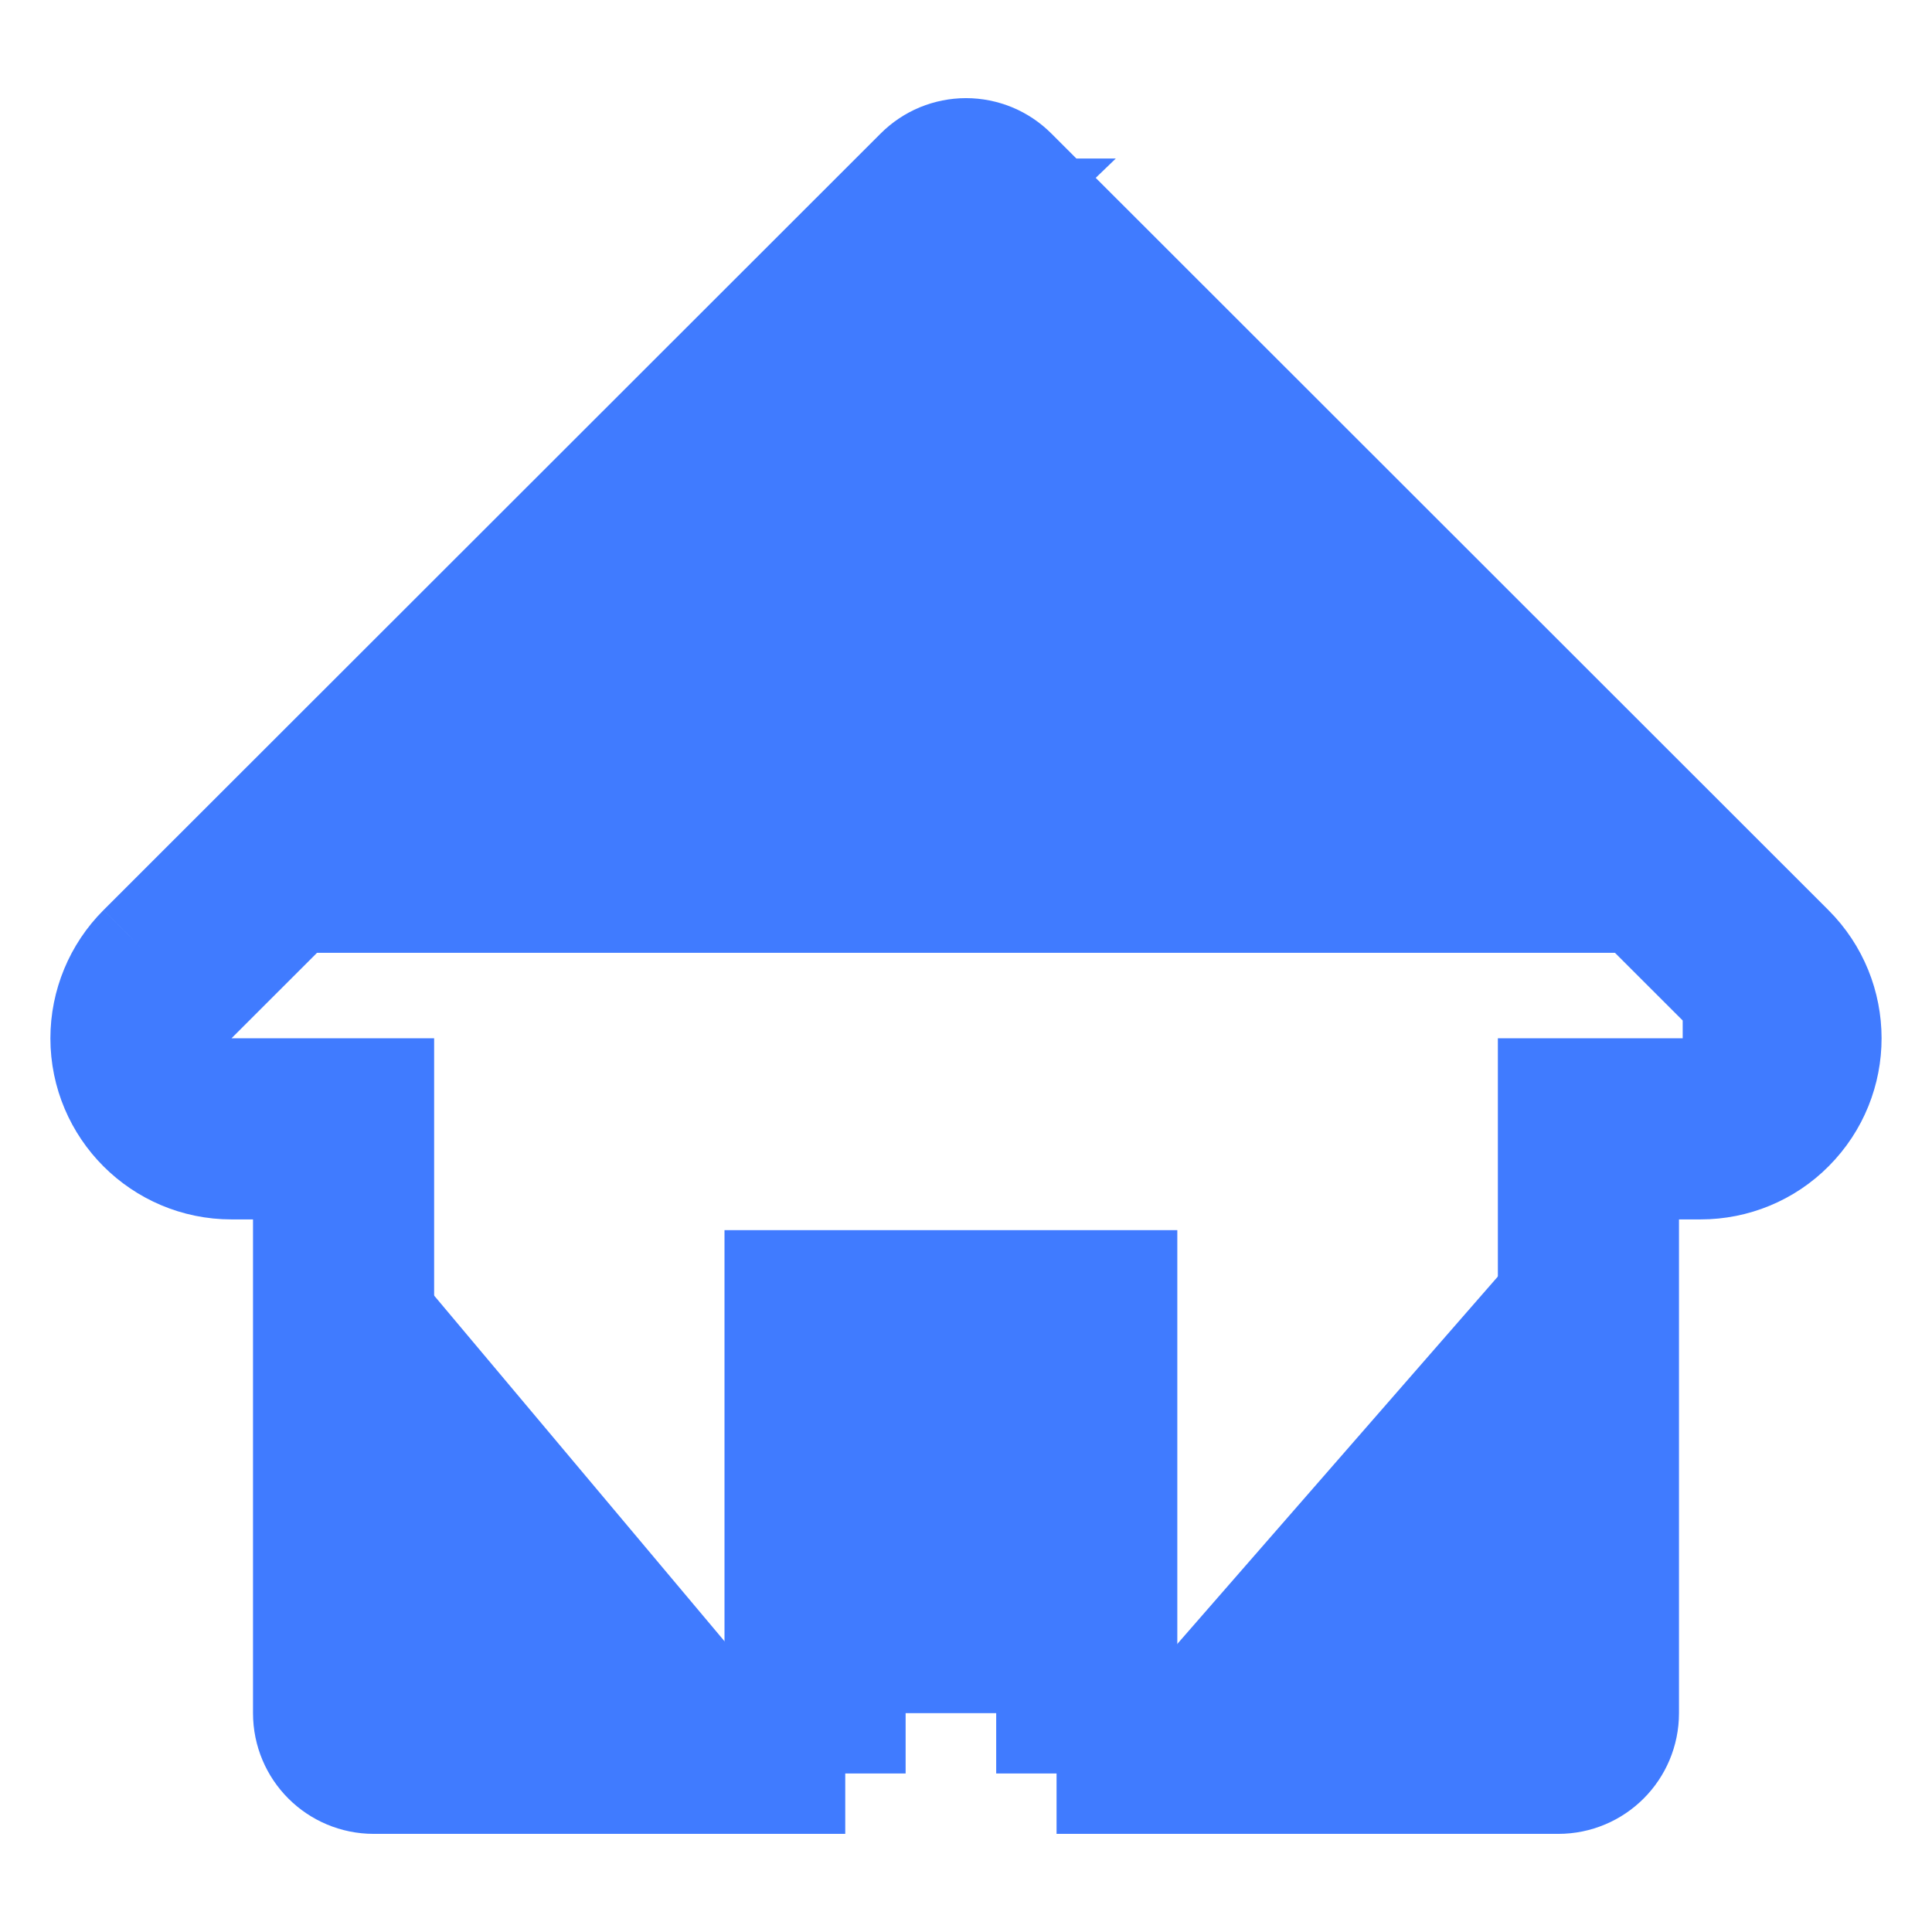
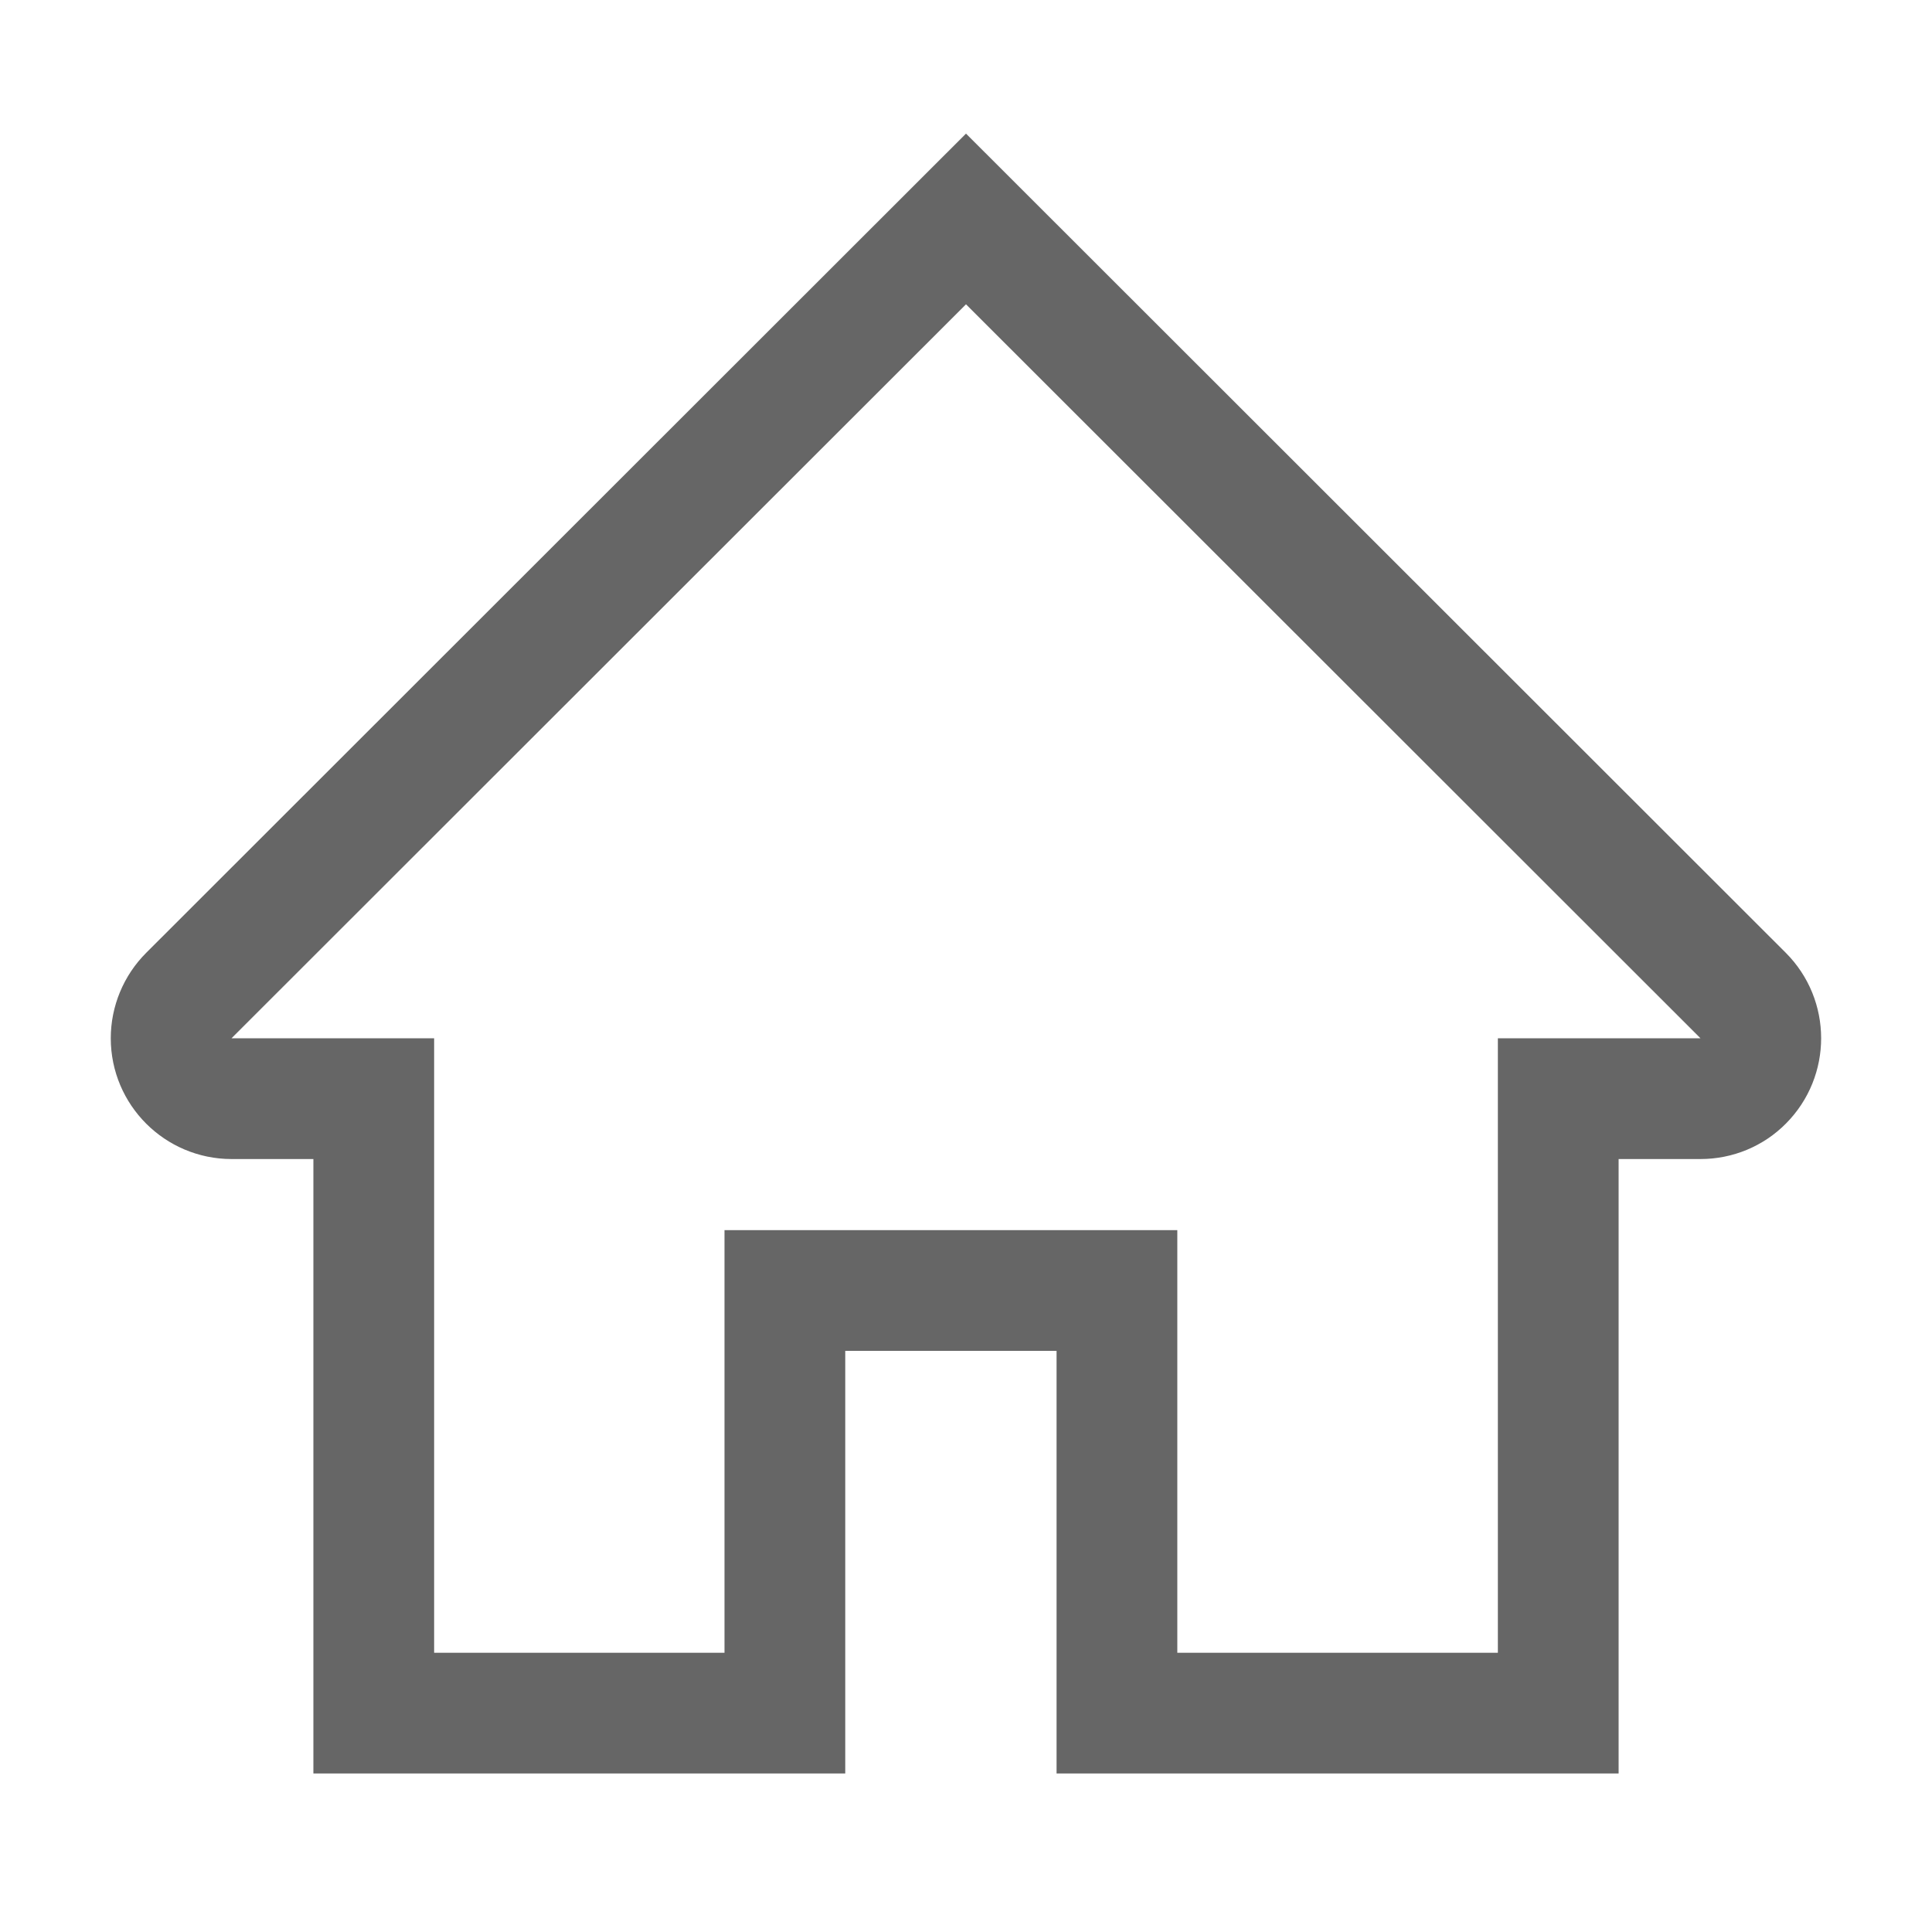
<svg xmlns="http://www.w3.org/2000/svg" width="24" height="24" viewBox="0 0 24 24" fill="none">
-   <path d="M1.816 11.836L11.47 2.189C11.54 2.119 11.622 2.064 11.713 2.026C11.804 1.989 11.902 1.969 12 1.969C12.098 1.969 12.196 1.989 12.287 2.026C12.378 2.064 12.46 2.119 12.53 2.189L22.183 11.836M1.816 11.836C1.535 12.117 1.376 12.499 1.376 12.898C1.376 13.725 2.048 14.398 2.876 14.398H3.143H3.893V15.148V21.281C3.893 21.696 4.228 22.031 4.643 22.031H9.75V21.281M1.816 11.836L2.346 12.367C2.205 12.508 2.126 12.7 2.126 12.898C2.126 13.311 2.463 13.648 2.876 13.648H3.893H4.643V14.398V21.281H9.75M1.816 11.836L2.347 12.366L12 2.72M9.75 21.281H10.5V17.531V16.781H11.25H12.375H13.125V17.531V21.281H13.875M9.75 21.281V16.781V16.031H10.5H13.125H13.875V16.781V21.281M13.875 21.281V22.031H19.357C19.772 22.031 20.107 21.696 20.107 21.281V15.148V14.398H20.857H21.124C21.523 14.398 21.905 14.241 22.186 13.957C22.77 13.371 22.77 12.422 22.183 11.836M13.875 21.281H19.357V14.398V13.648H20.107H21.124C21.325 13.648 21.515 13.569 21.653 13.429L21.654 13.428C21.946 13.135 21.946 12.659 21.653 12.366M22.183 11.836L21.653 12.366M22.183 11.836L21.653 12.367L21.653 12.366M21.653 12.366L12 2.72M12 2.72L11.999 2.72L11.999 2.719L11.999 2.719L12 2.719L12 2.719L12 2.719L12.001 2.719L12.001 2.719L12 2.72L12 2.72Z" fill="#407BFF" stroke="#407BFF" stroke-width="1.5" />
+   <path d="M2.347 12.366L12 2.72L21.653 12.366C21.946 12.659 21.946 13.135 21.654 13.428L21.653 13.429C21.515 13.569 21.325 13.648 21.124 13.648H20.107H19.357V14.398V21.281H13.875V16.781V16.031H13.125H10.5H9.75V16.781V21.281H4.643V14.398V13.648H3.893H2.876C2.463 13.648 2.126 13.311 2.126 12.898C2.126 12.7 2.205 12.508 2.346 12.367C2.347 12.366 2.347 12.366 2.347 12.366Z" stroke="#666666" stroke-width="1.5" />
</svg>
